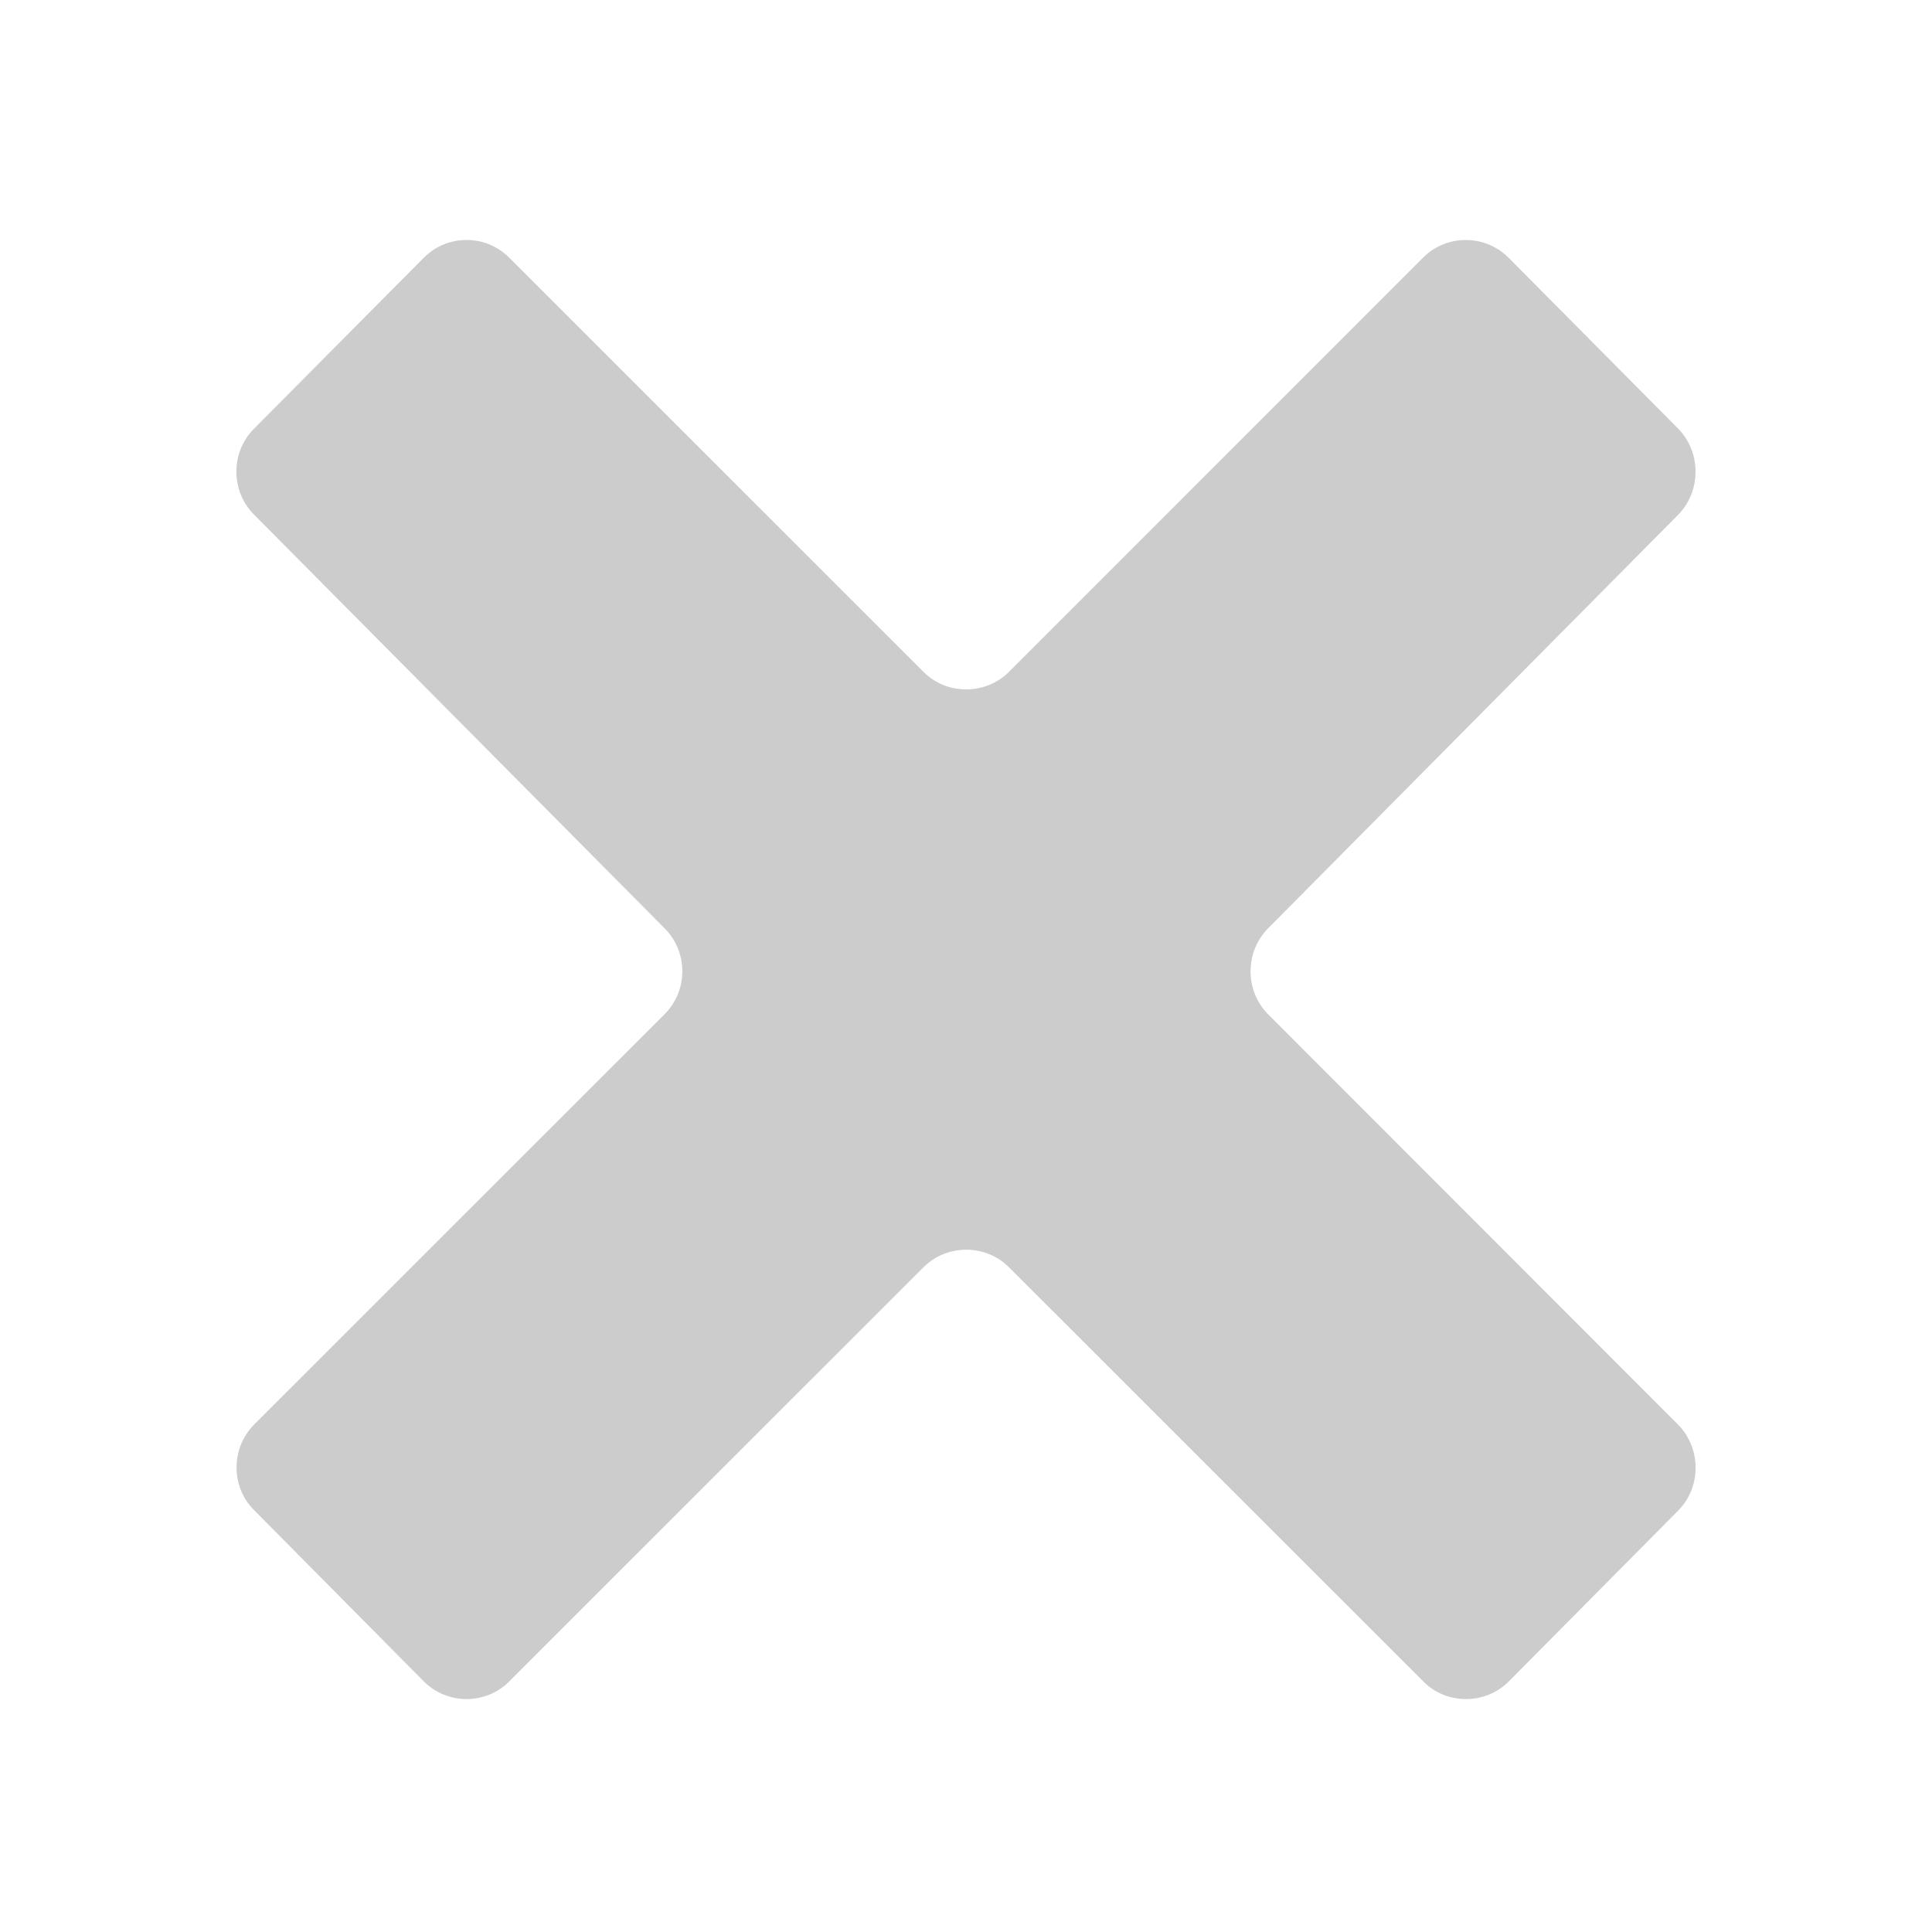
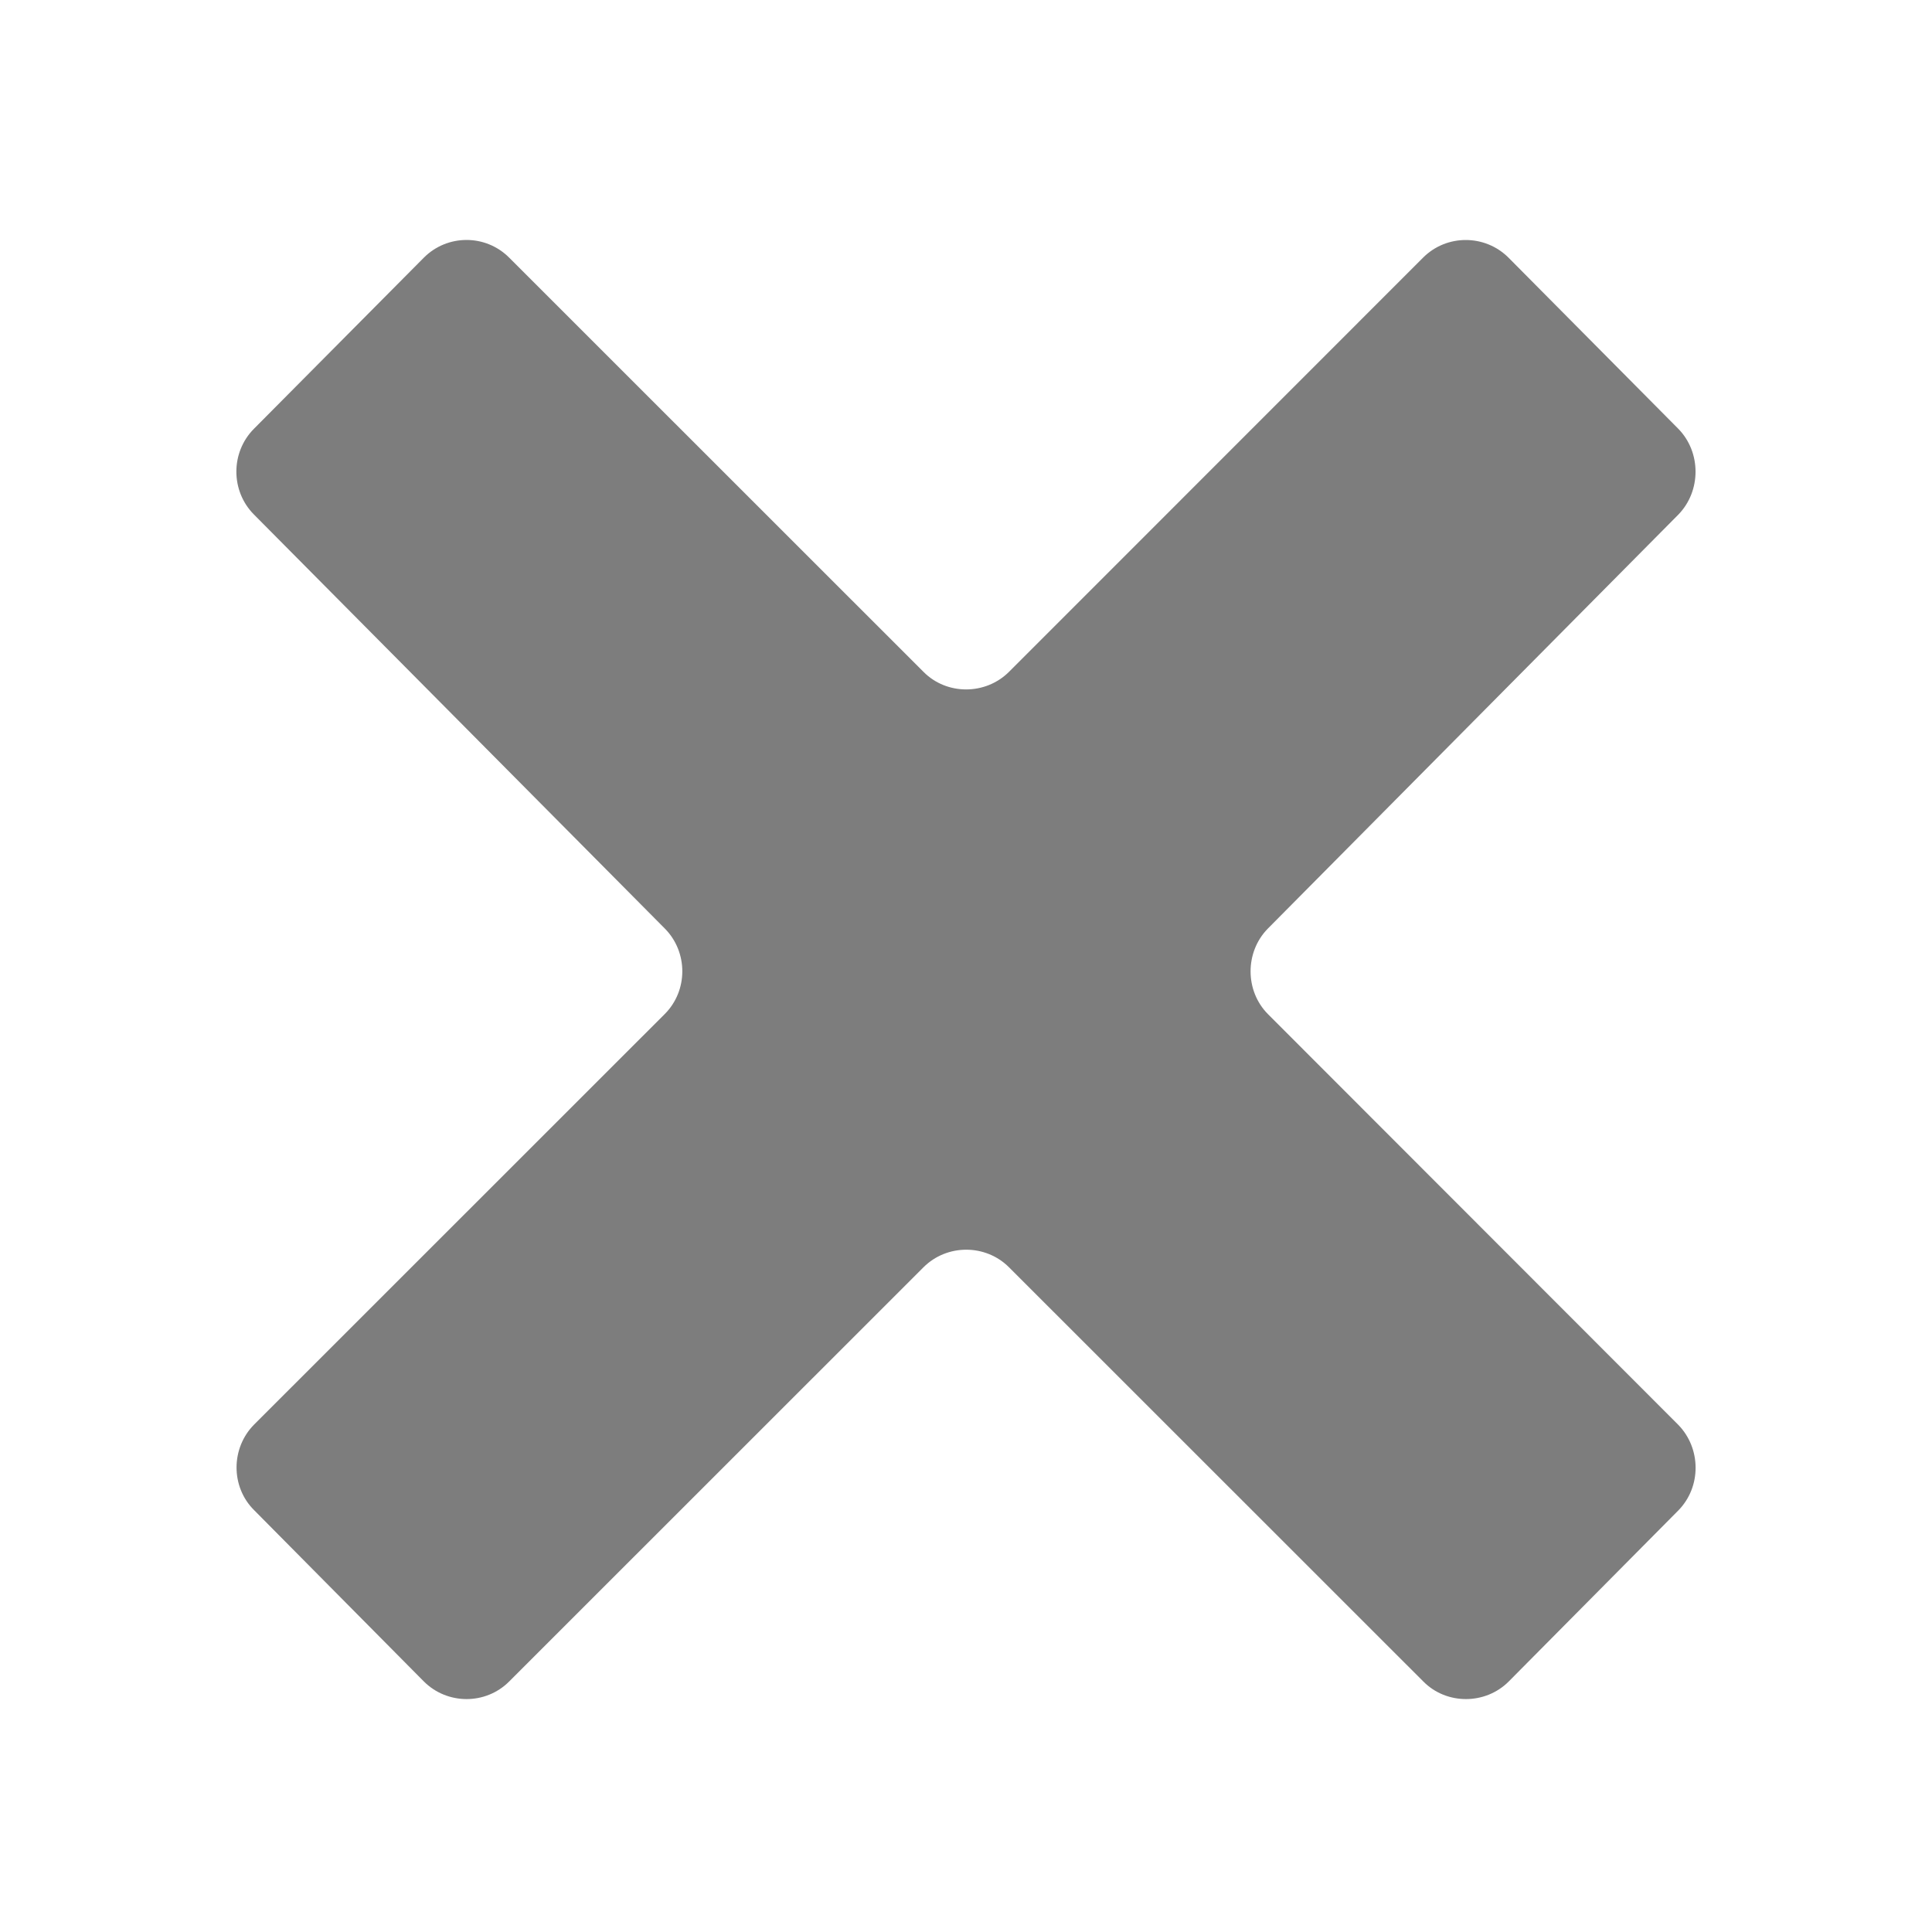
<svg xmlns="http://www.w3.org/2000/svg" width="16" height="16">
-   <path fill="#CCCCCC" d="M3.51 13.925c.194.194.512.195.706.001l3.432-3.431c.194-.194.514-.194.708 0l3.432 3.431c.192.194.514.193.707-.001l1.405-1.417c.191-.195.189-.514-.002-.709l-3.397-3.4c-.192-.193-.192-.514-.002-.708l3.401-3.43c.189-.195.189-.515 0-.709l-1.407-1.418c-.195-.195-.513-.195-.707-.001l-3.43 3.431c-.195.194-.516.194-.708 0l-3.432-3.431c-.195-.195-.512-.194-.706.001l-1.407 1.417c-.194.195-.194.515 0 .71l3.403 3.429c.193.195.193.514-.001.708l-3.4 3.399c-.194.195-.195.516-.001.709l1.406 1.419z" />
+   <path fill="#7D7D7D" d="M3.51 13.925c.194.194.512.195.706.001l3.432-3.431c.194-.194.514-.194.708 0l3.432 3.431c.192.194.514.193.707-.001l1.405-1.417c.191-.195.189-.514-.002-.709l-3.397-3.4c-.192-.193-.192-.514-.002-.708l3.401-3.43c.189-.195.189-.515 0-.709l-1.407-1.418c-.195-.195-.513-.195-.707-.001l-3.43 3.431c-.195.194-.516.194-.708 0l-3.432-3.431c-.195-.195-.512-.194-.706.001l-1.407 1.417c-.194.195-.194.515 0 .71l3.403 3.429c.193.195.193.514-.001.708l-3.4 3.399c-.194.195-.195.516-.001.709l1.406 1.419z" />
</svg>
